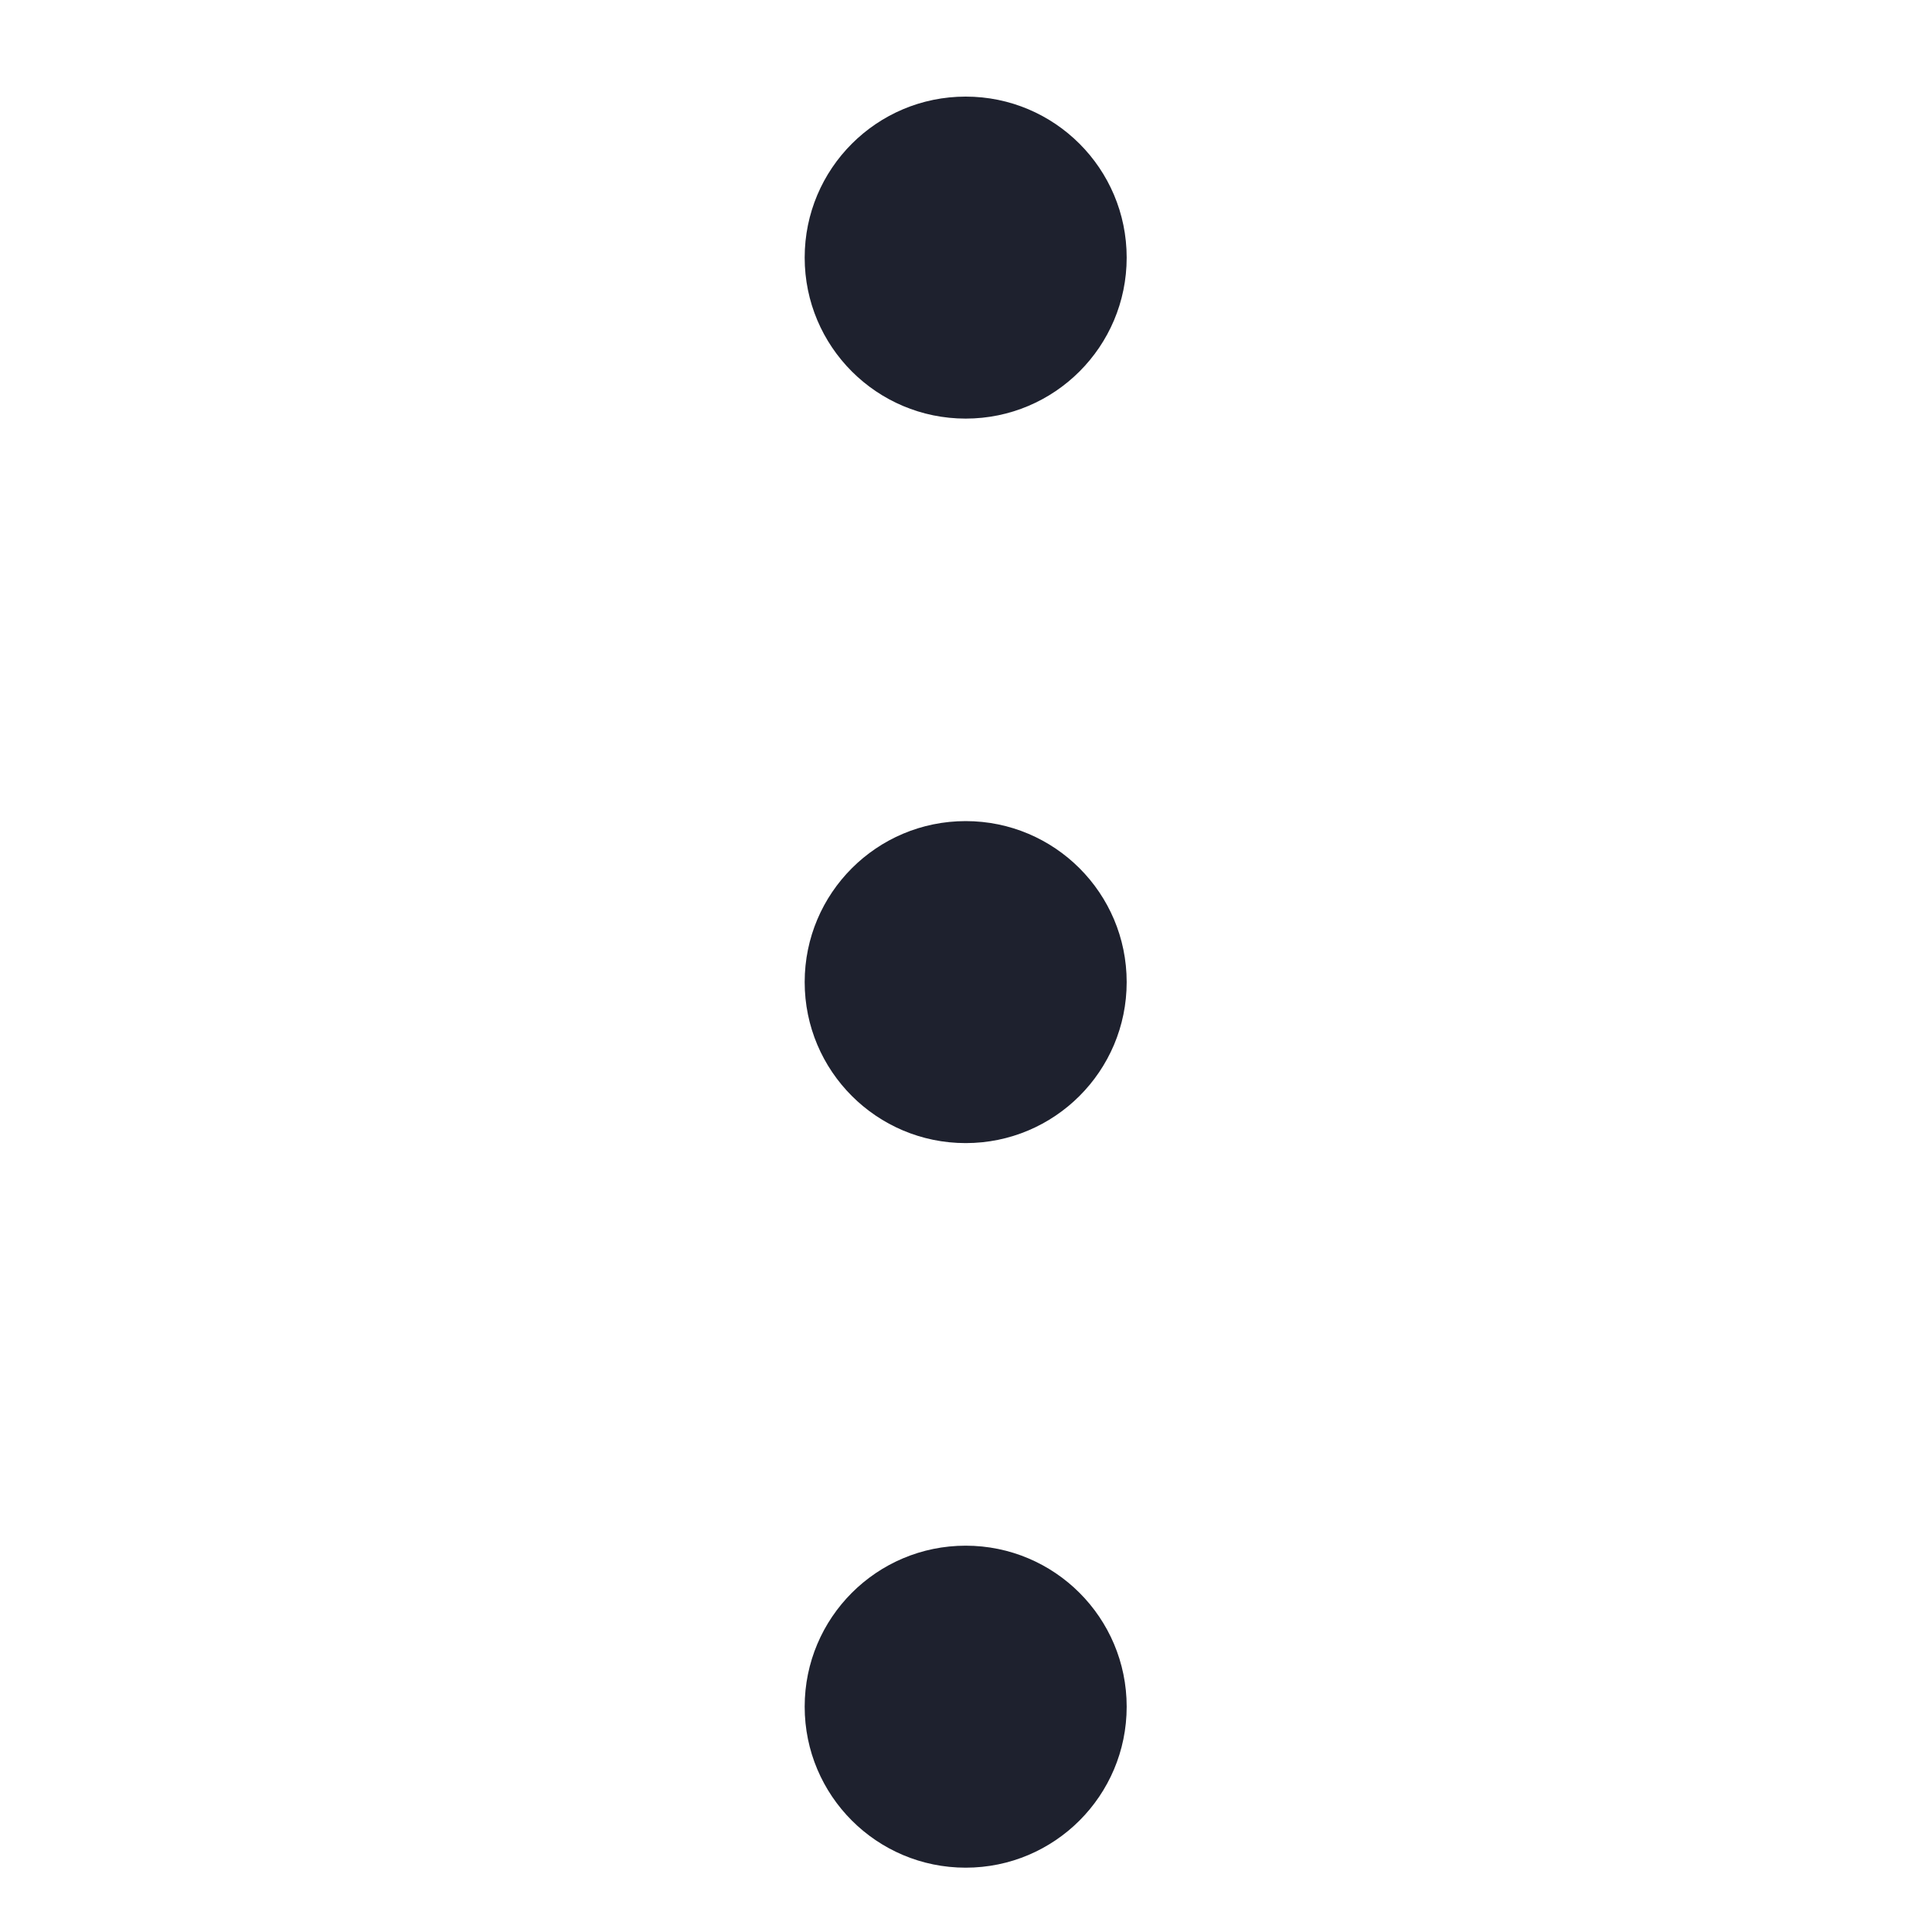
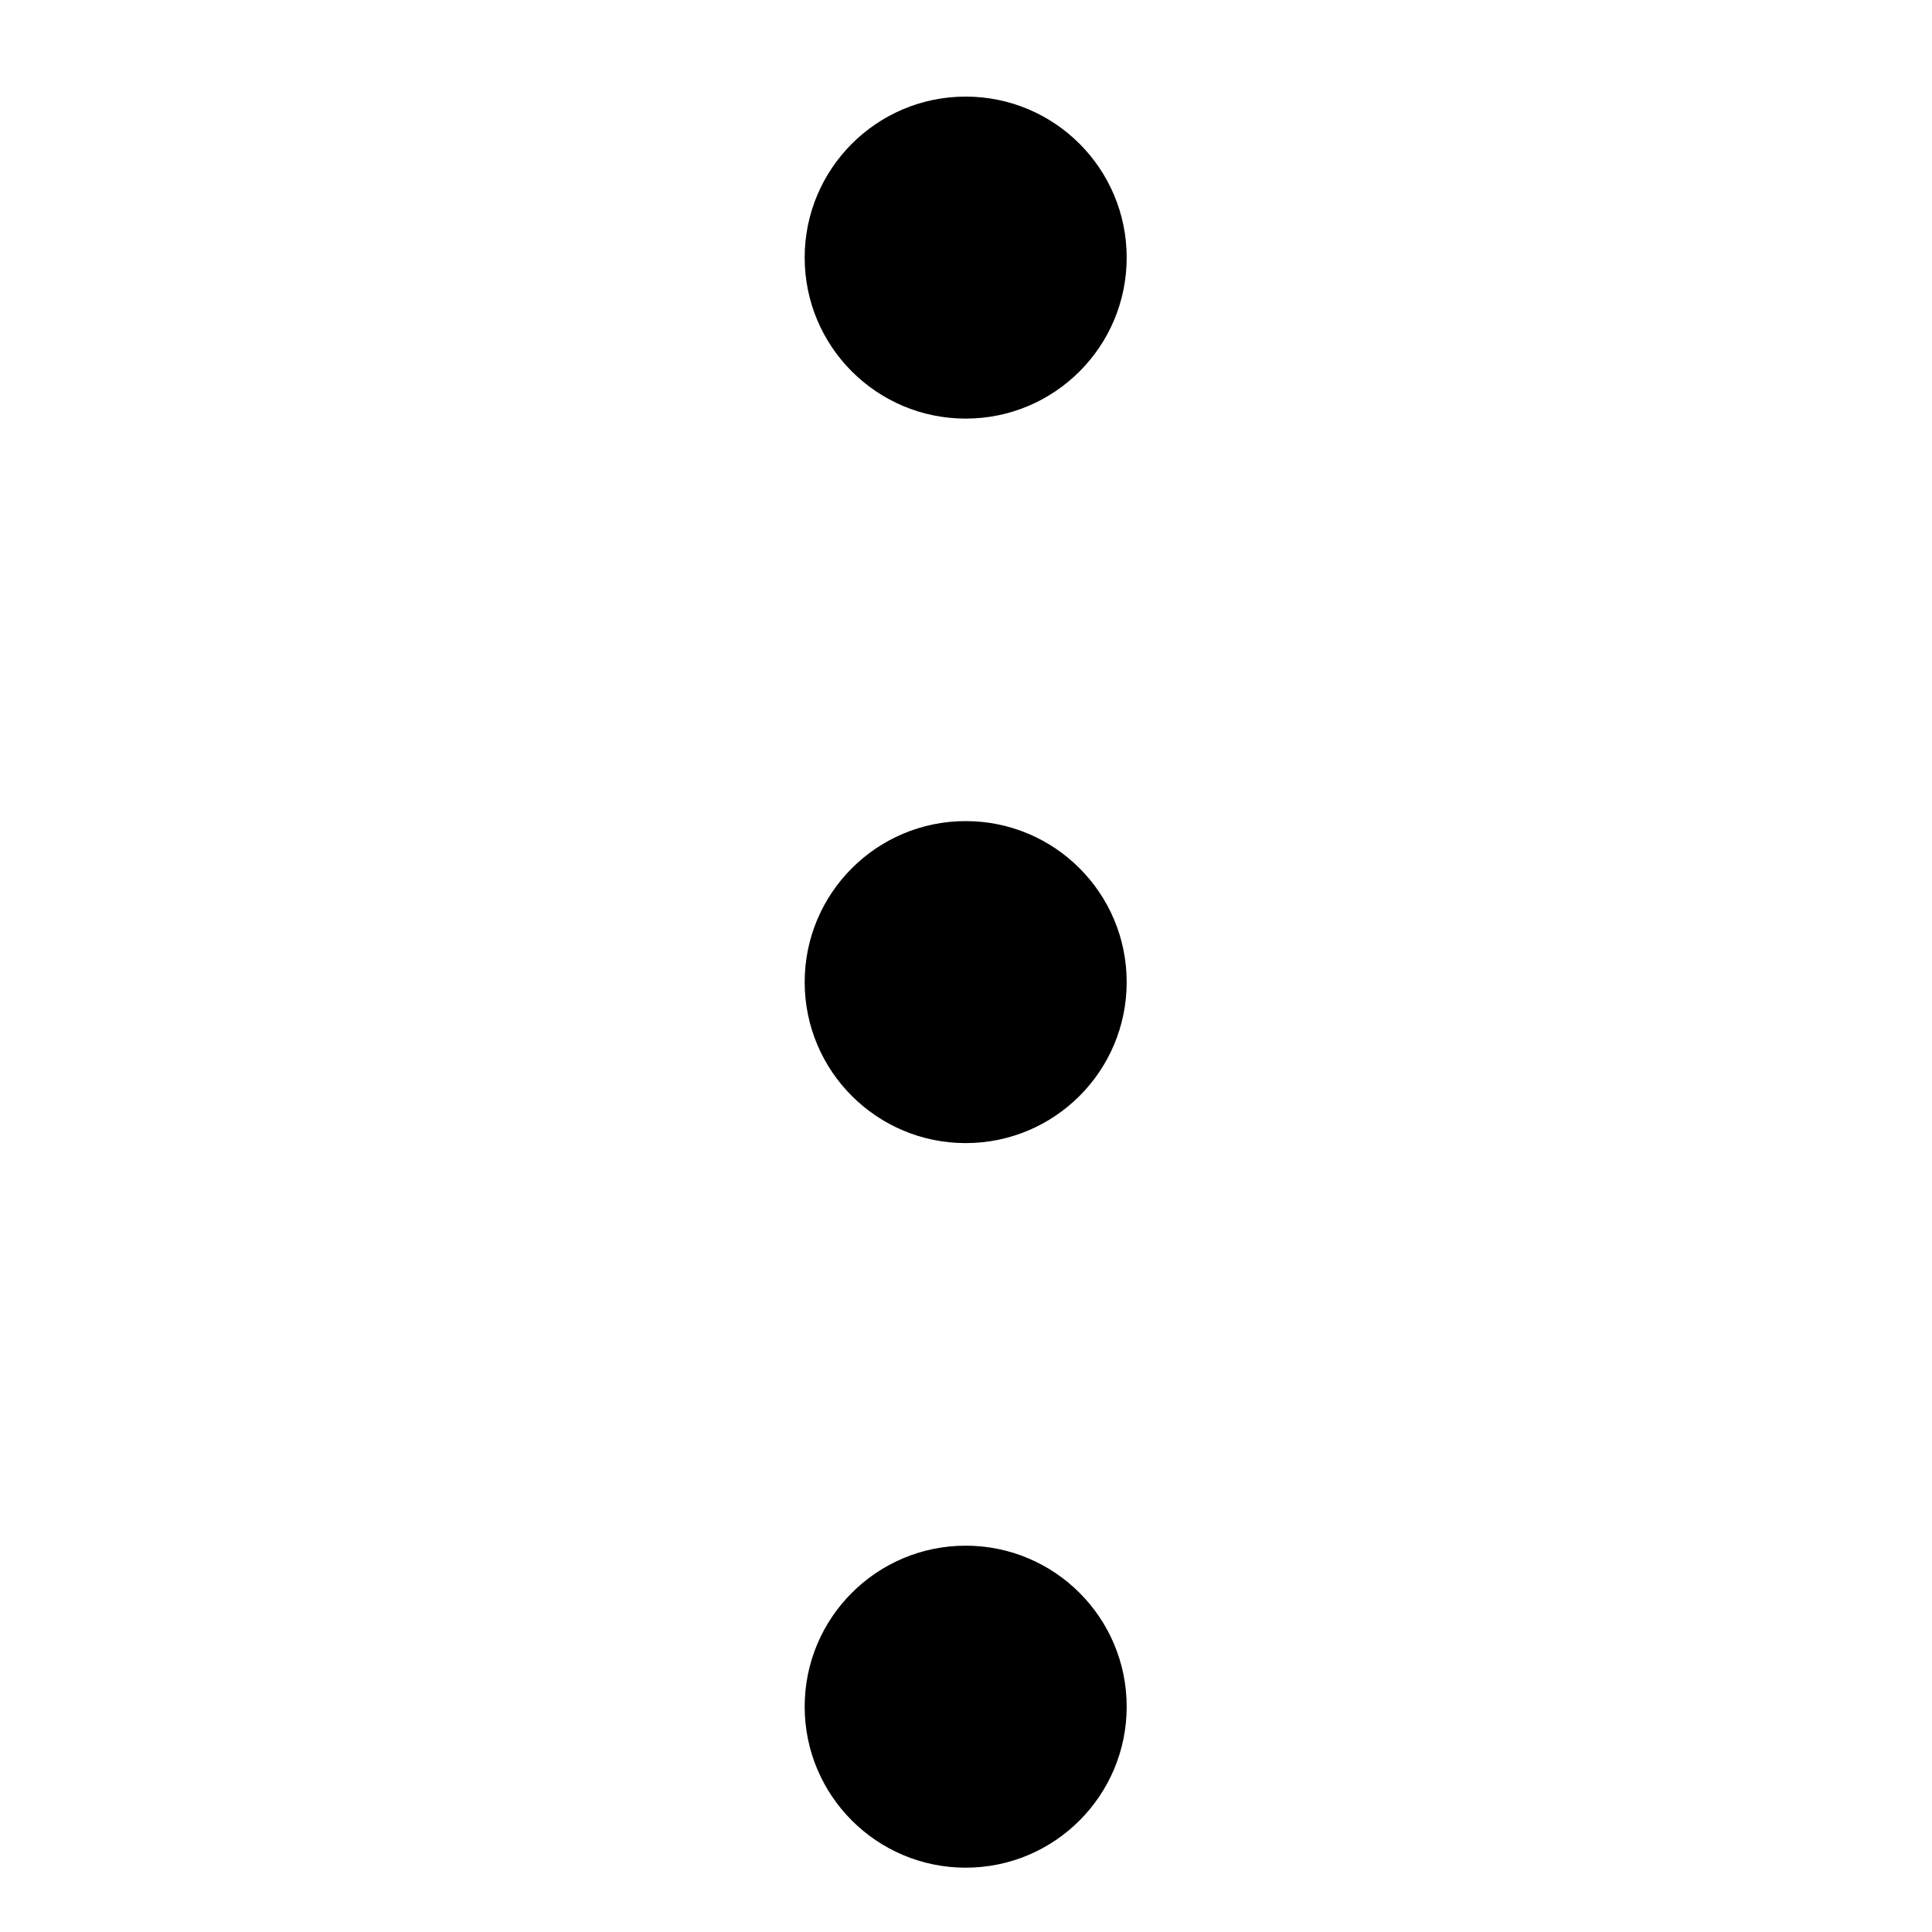
- <svg xmlns="http://www.w3.org/2000/svg" width="24" height="24" viewBox="0 0 24 24" fill="none">
-   <ellipse cx="11.996" cy="3.2" rx="2" ry="2" fill="#1E212E" />
-   <ellipse cx="11.996" cy="12.2" rx="2" ry="2" fill="#1E212E" />
-   <ellipse cx="11.996" cy="21.201" rx="2" ry="2" fill="#1E212E" />
+ <svg xmlns="http://www.w3.org/2000/svg" width="24" height="24" viewBox="0 0 24 24">
+   <path d="M13.996 3.2C13.996 4.305 13.101 5.2 11.996 5.2C10.892 5.2 9.996 4.305 9.996 3.2C9.996 2.096 10.892 1.2 11.996 1.2C13.101 1.2 13.996 2.096 13.996 3.2Z" />
+   <path d="M13.996 12.2C13.996 13.305 13.101 14.2 11.996 14.2C10.892 14.2 9.996 13.305 9.996 12.2C9.996 11.095 10.892 10.2 11.996 10.2C13.101 10.2 13.996 11.095 13.996 12.2Z" />
+   <path d="M13.996 21.201C13.996 22.305 13.101 23.201 11.996 23.201C10.892 23.201 9.996 22.305 9.996 21.201C9.996 20.096 10.892 19.201 11.996 19.201C13.101 19.201 13.996 20.096 13.996 21.201Z" />
</svg>
